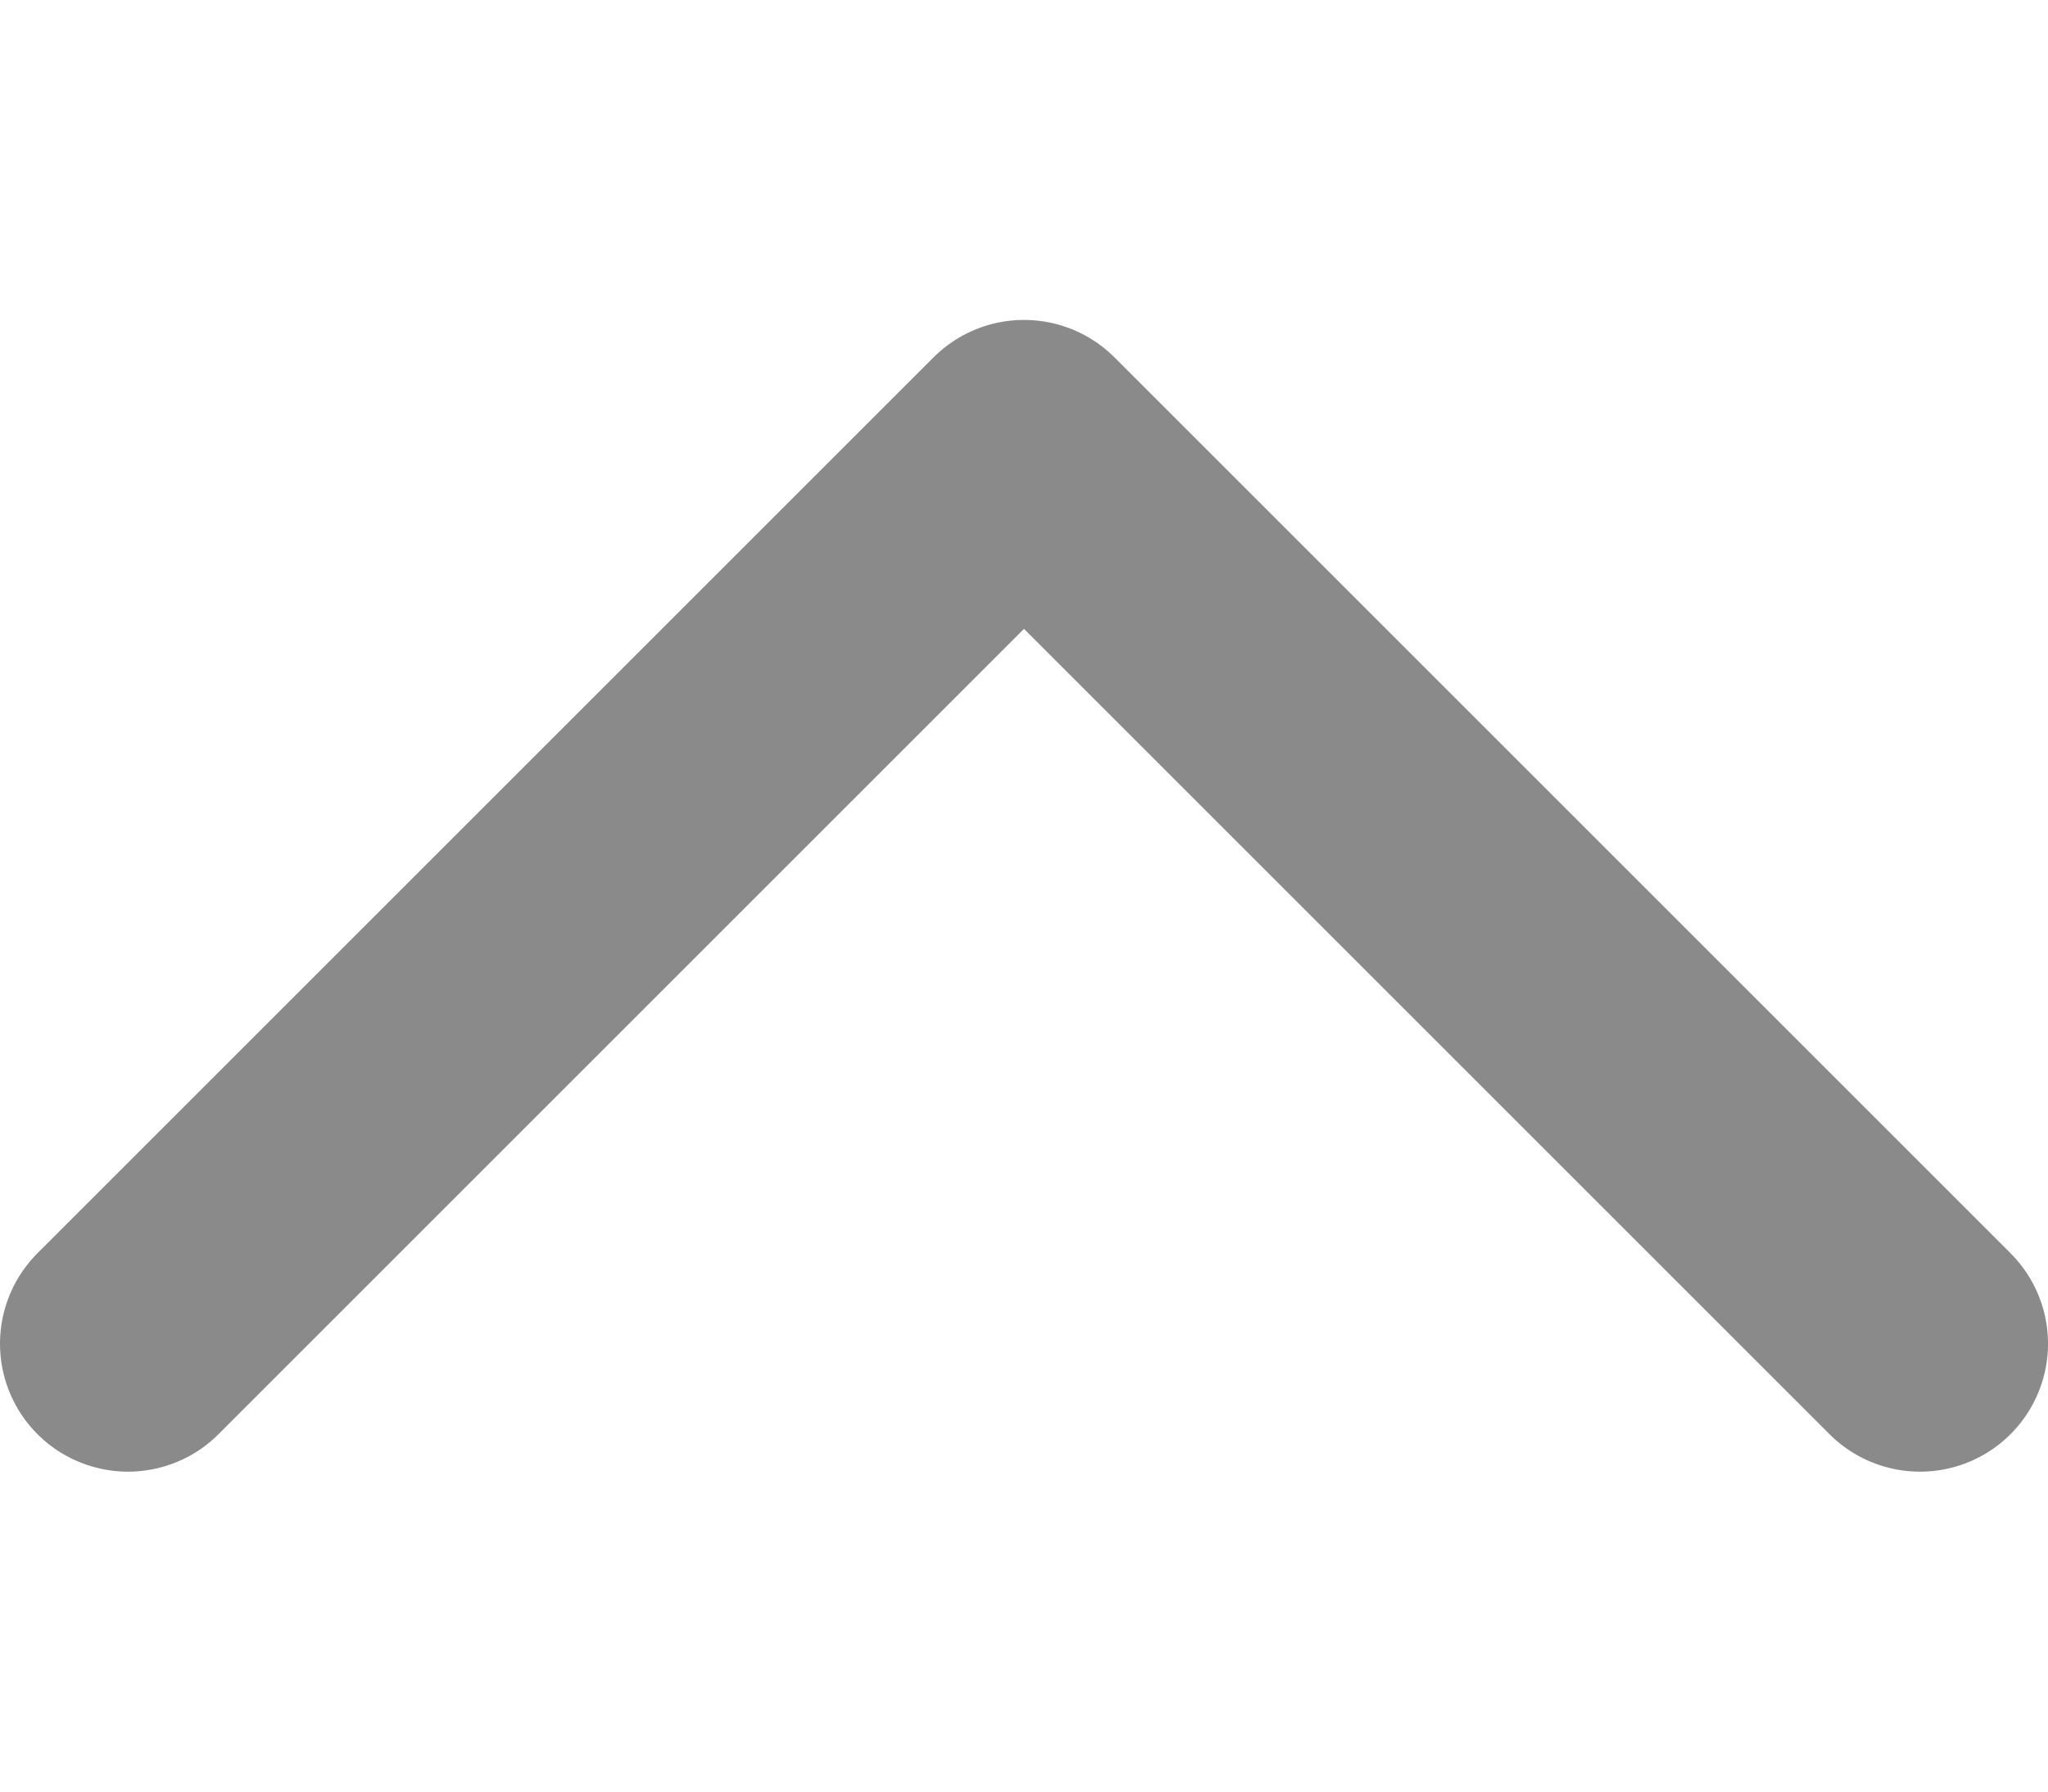
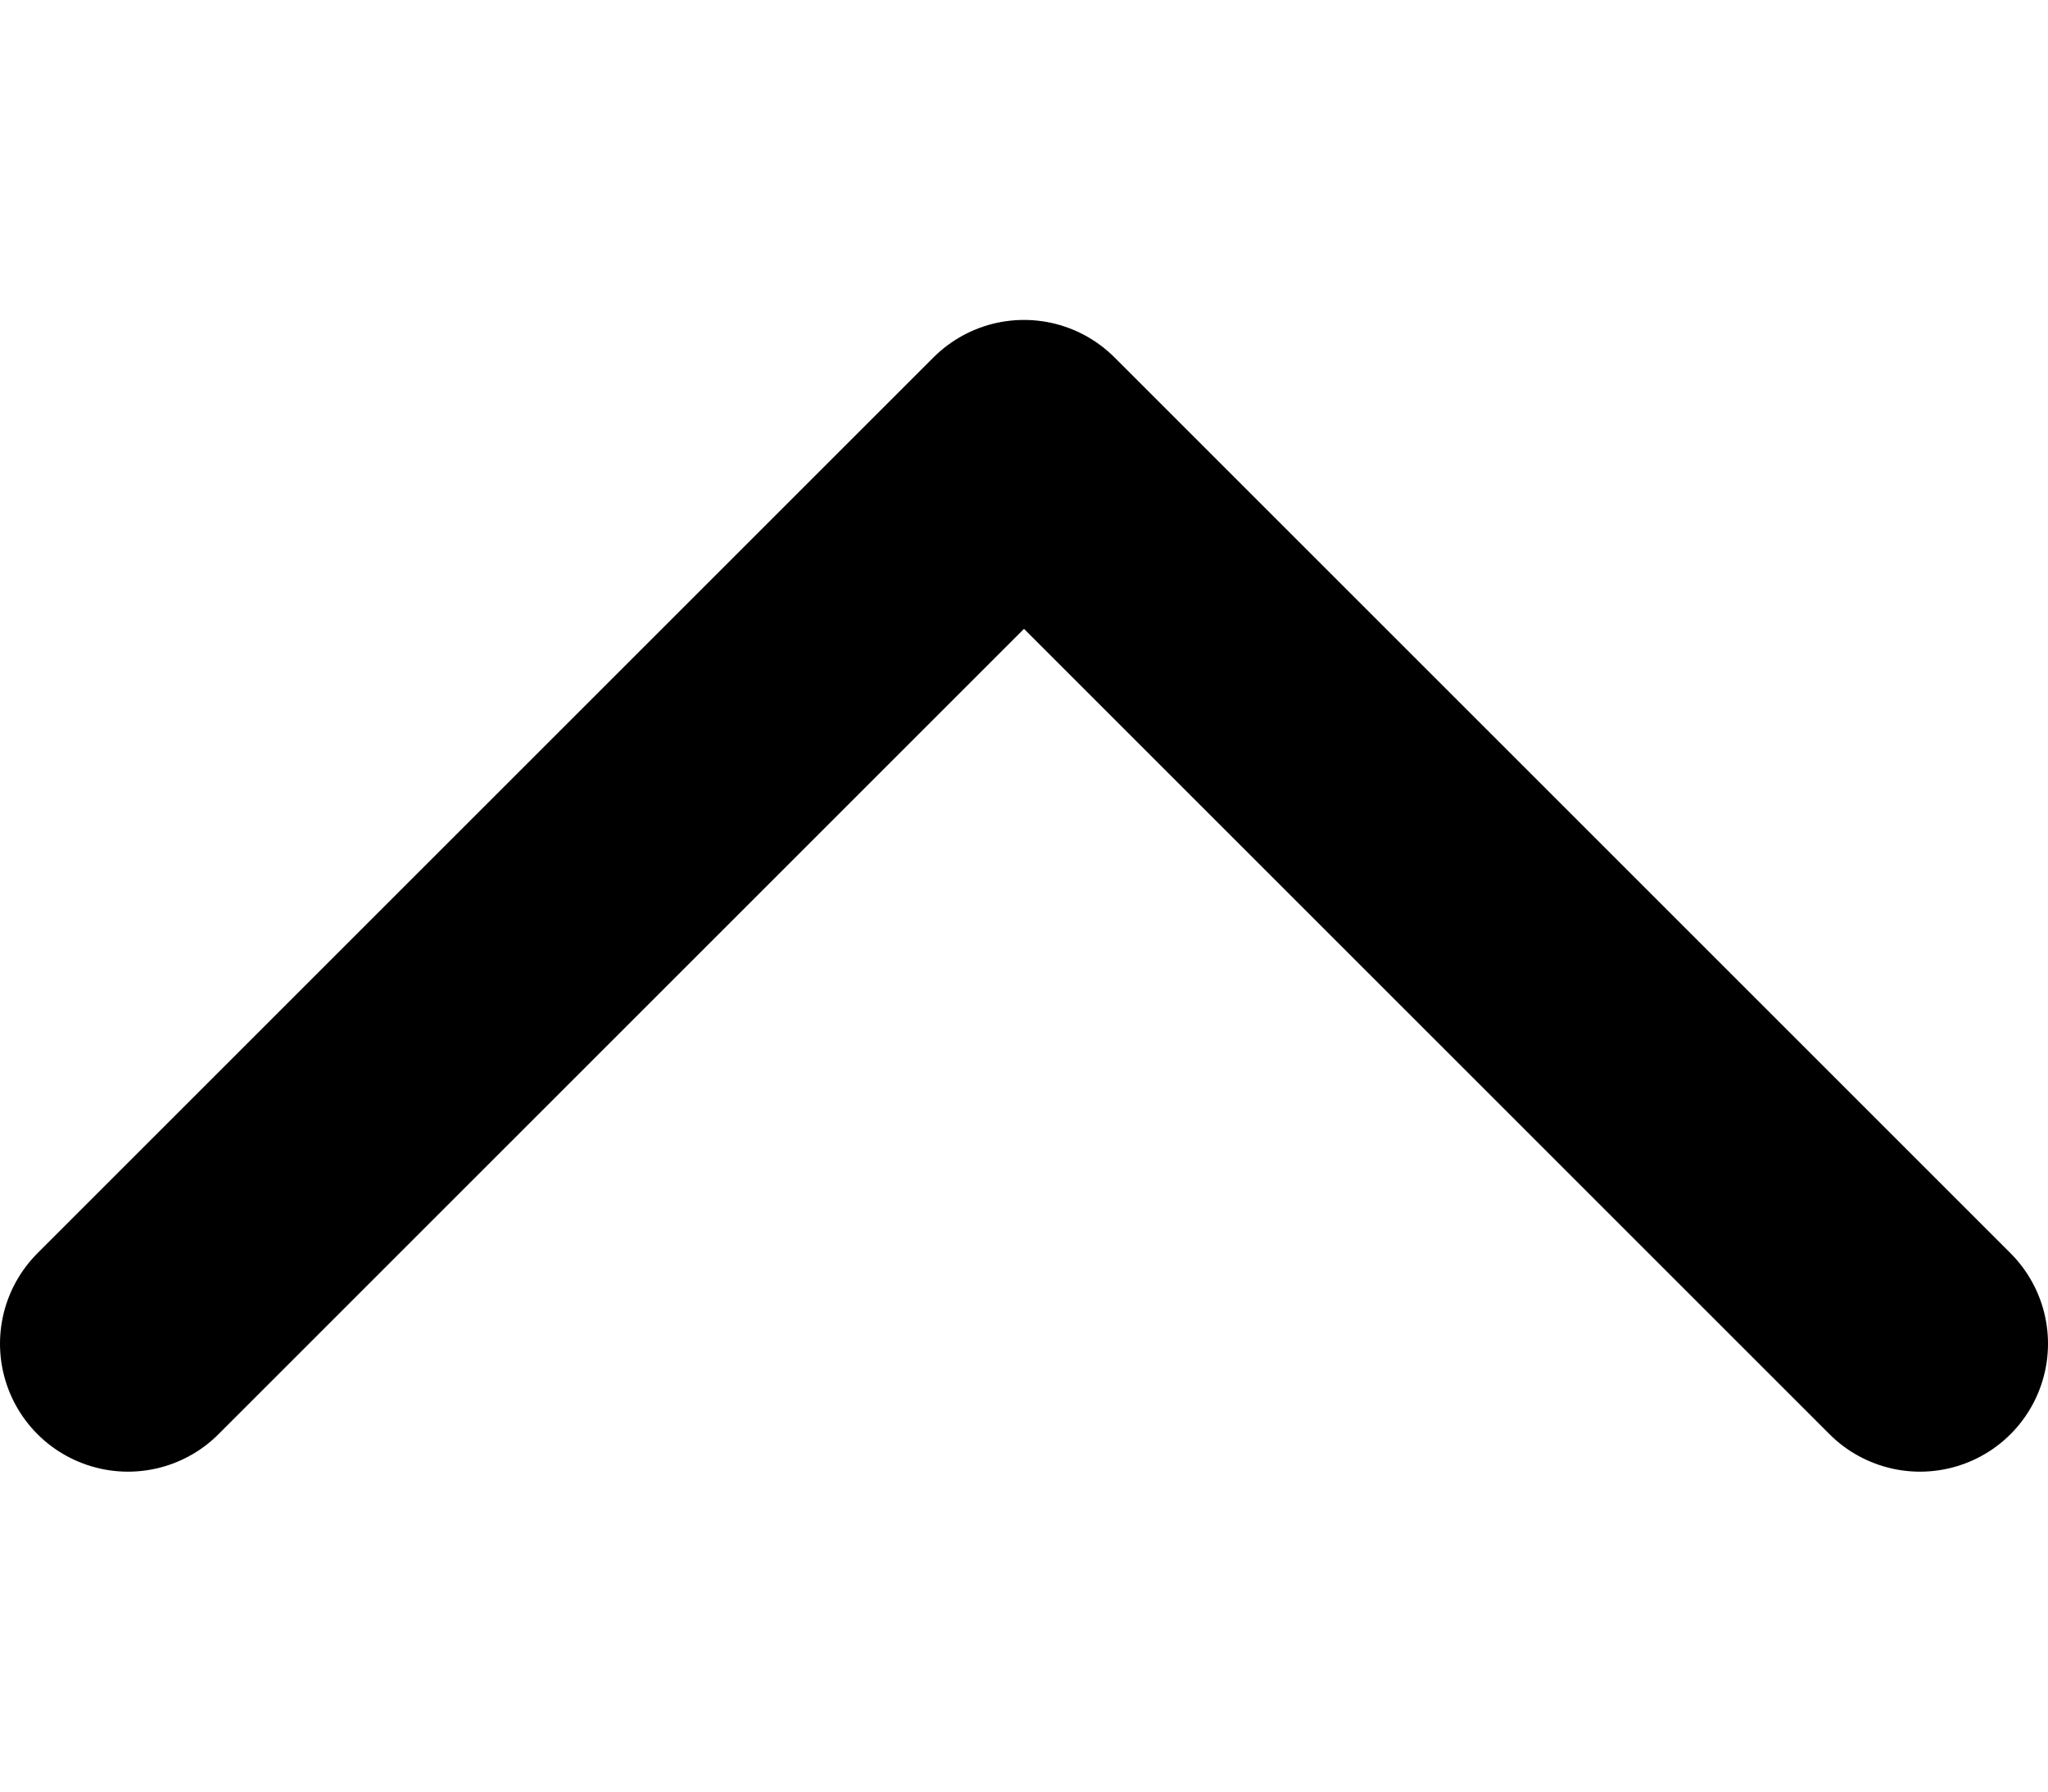
<svg xmlns="http://www.w3.org/2000/svg" width="16" height="14" viewBox="0 0 16 14" fill="none">
-   <path d="M1 10.5L8 3.5L15 10.5" stroke="#8A8A8A" stroke-width="2" stroke-linecap="round" stroke-linejoin="round" />
+   <path d="M1 10.5L8 3.5L15 10.5" stroke="currentColor" stroke-width="2" stroke-linecap="round" stroke-linejoin="round" />
</svg>
